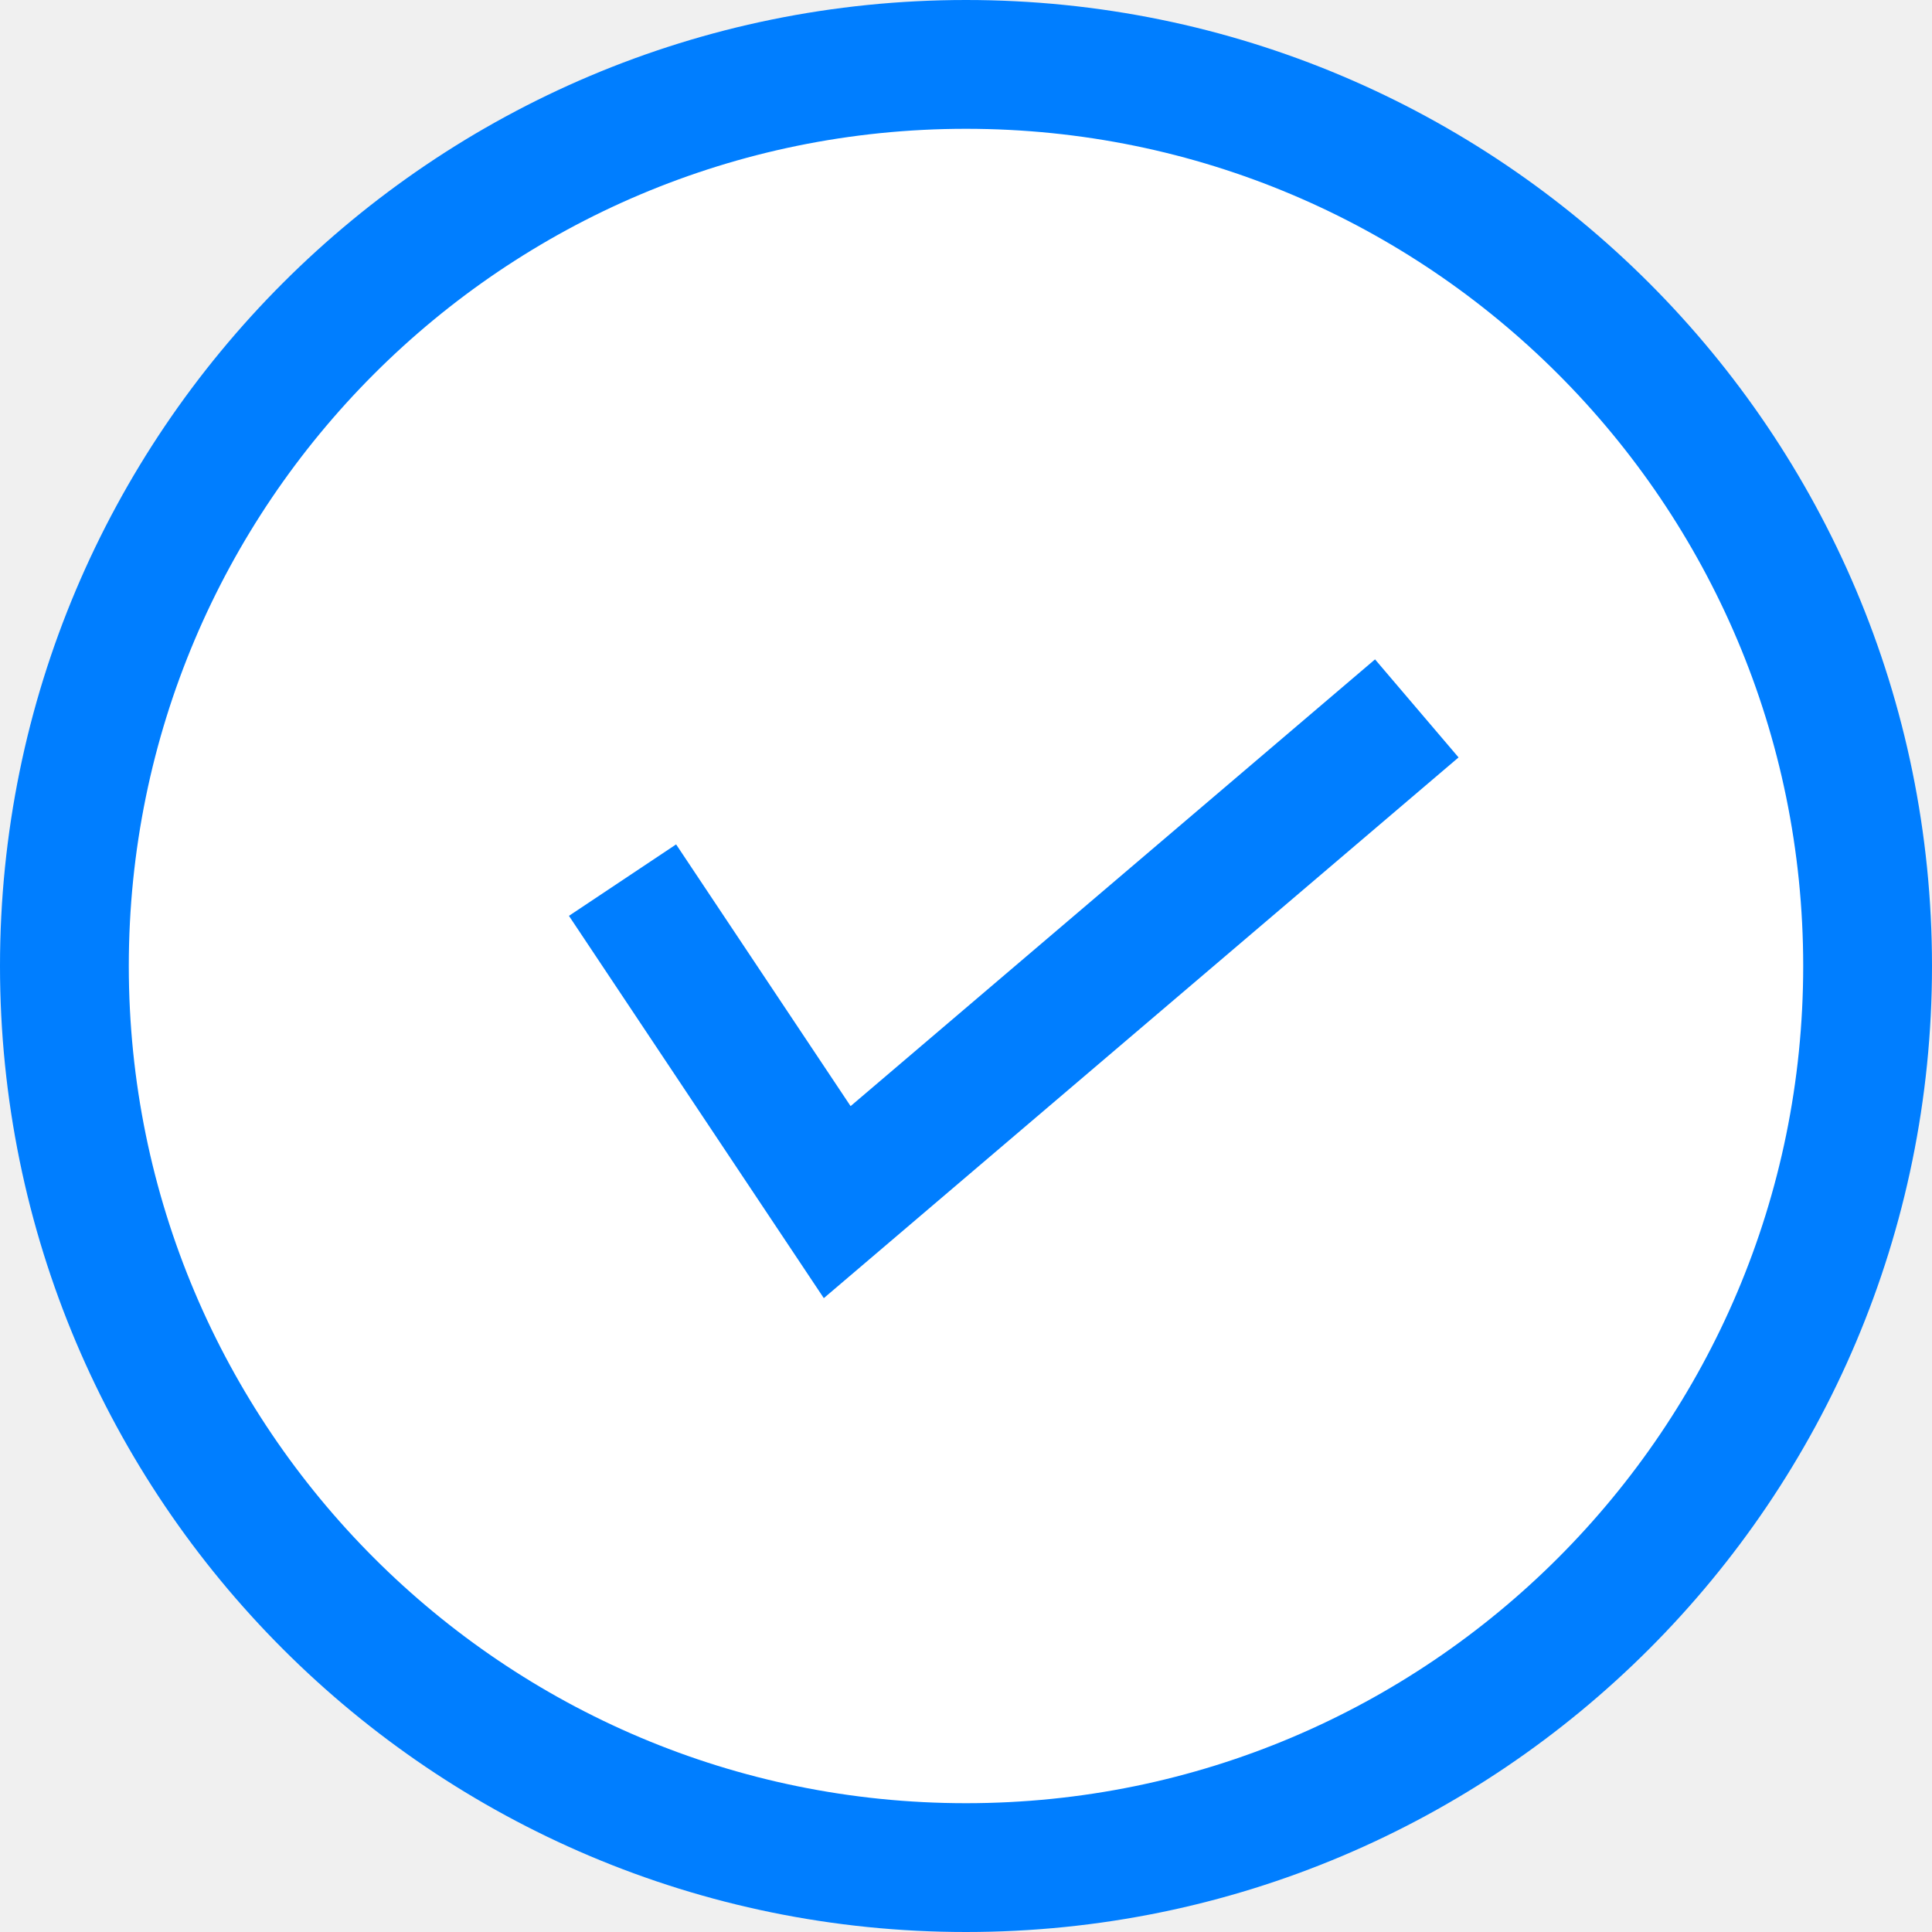
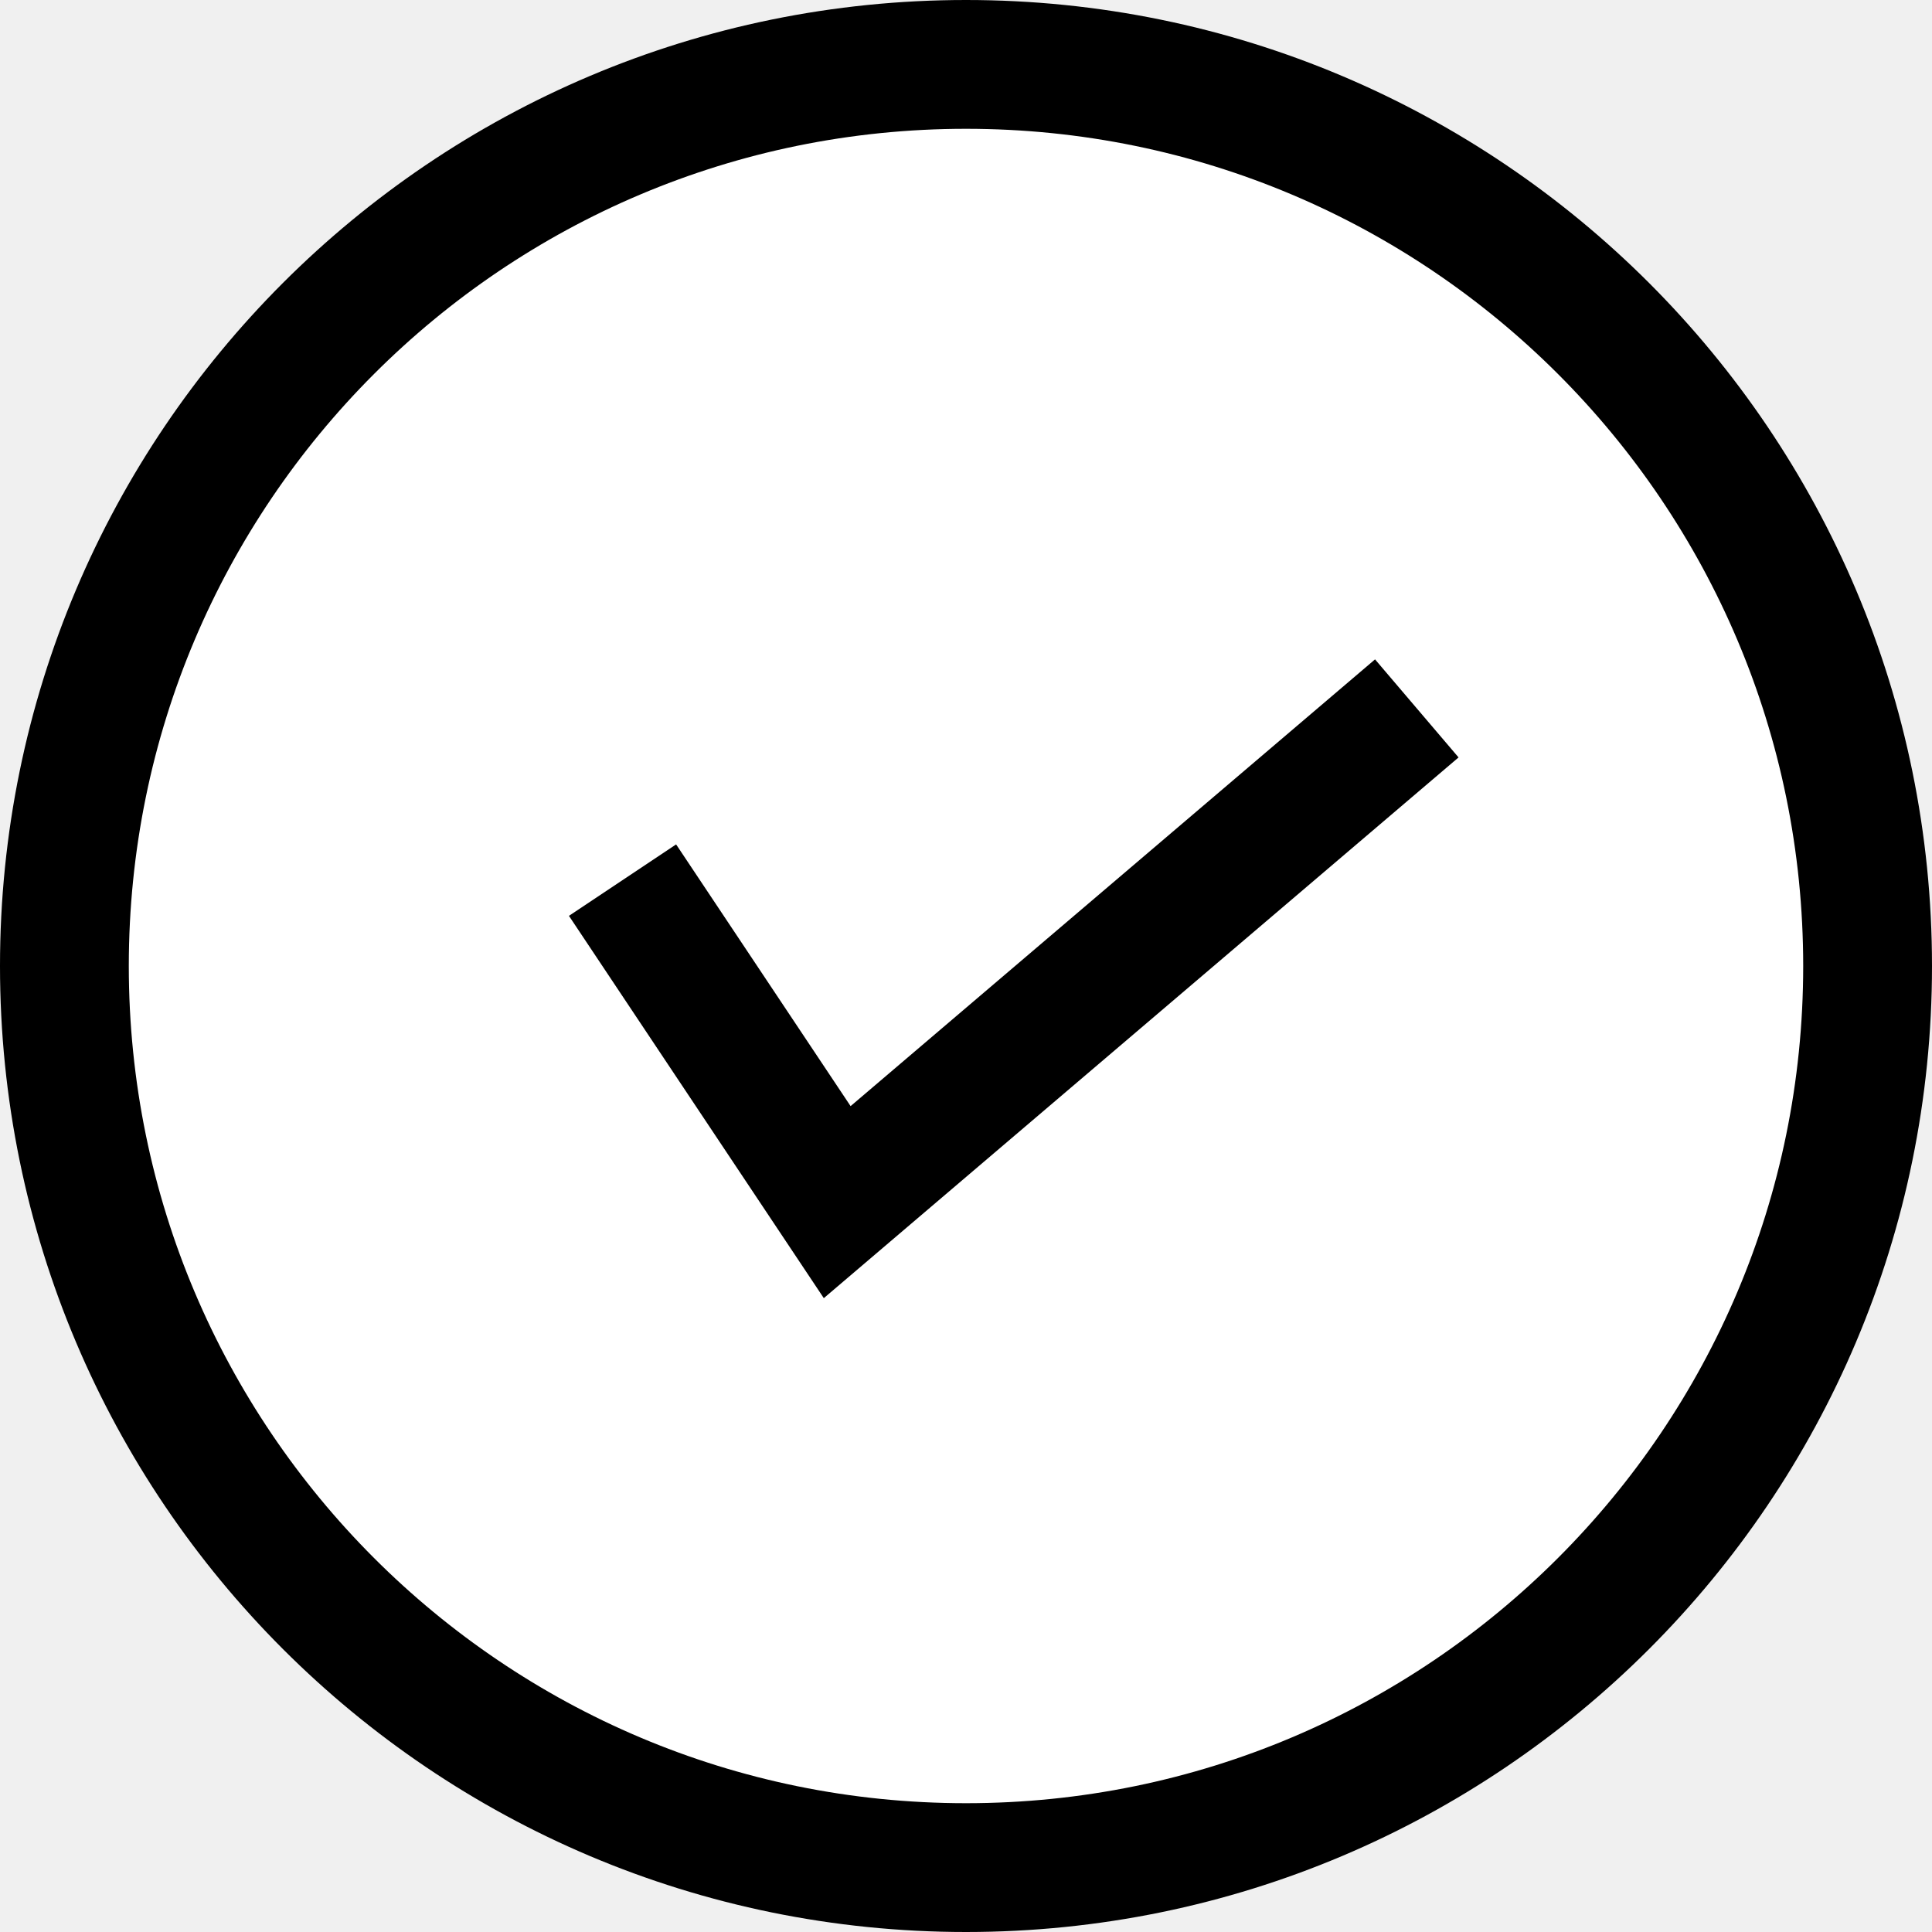
<svg xmlns="http://www.w3.org/2000/svg" width="45" height="45" viewBox="0 0 45 45" fill="none">
-   <circle cx="22.5" cy="22.5" r="21" fill="white" stroke="#007EFF" stroke-width="3" />
-   <path d="M14.5 20.5L19.5 28L33 16.5" stroke="#007EFF" stroke-width="3" />
+   <circle cx="22.5" cy="22.5" r="21" fill="white" stroke="#000000" stroke-width="3" />
+   <path d="M14.5 20.5L19.5 28L33 16.5" stroke="#000000" stroke-width="3" />
</svg>
